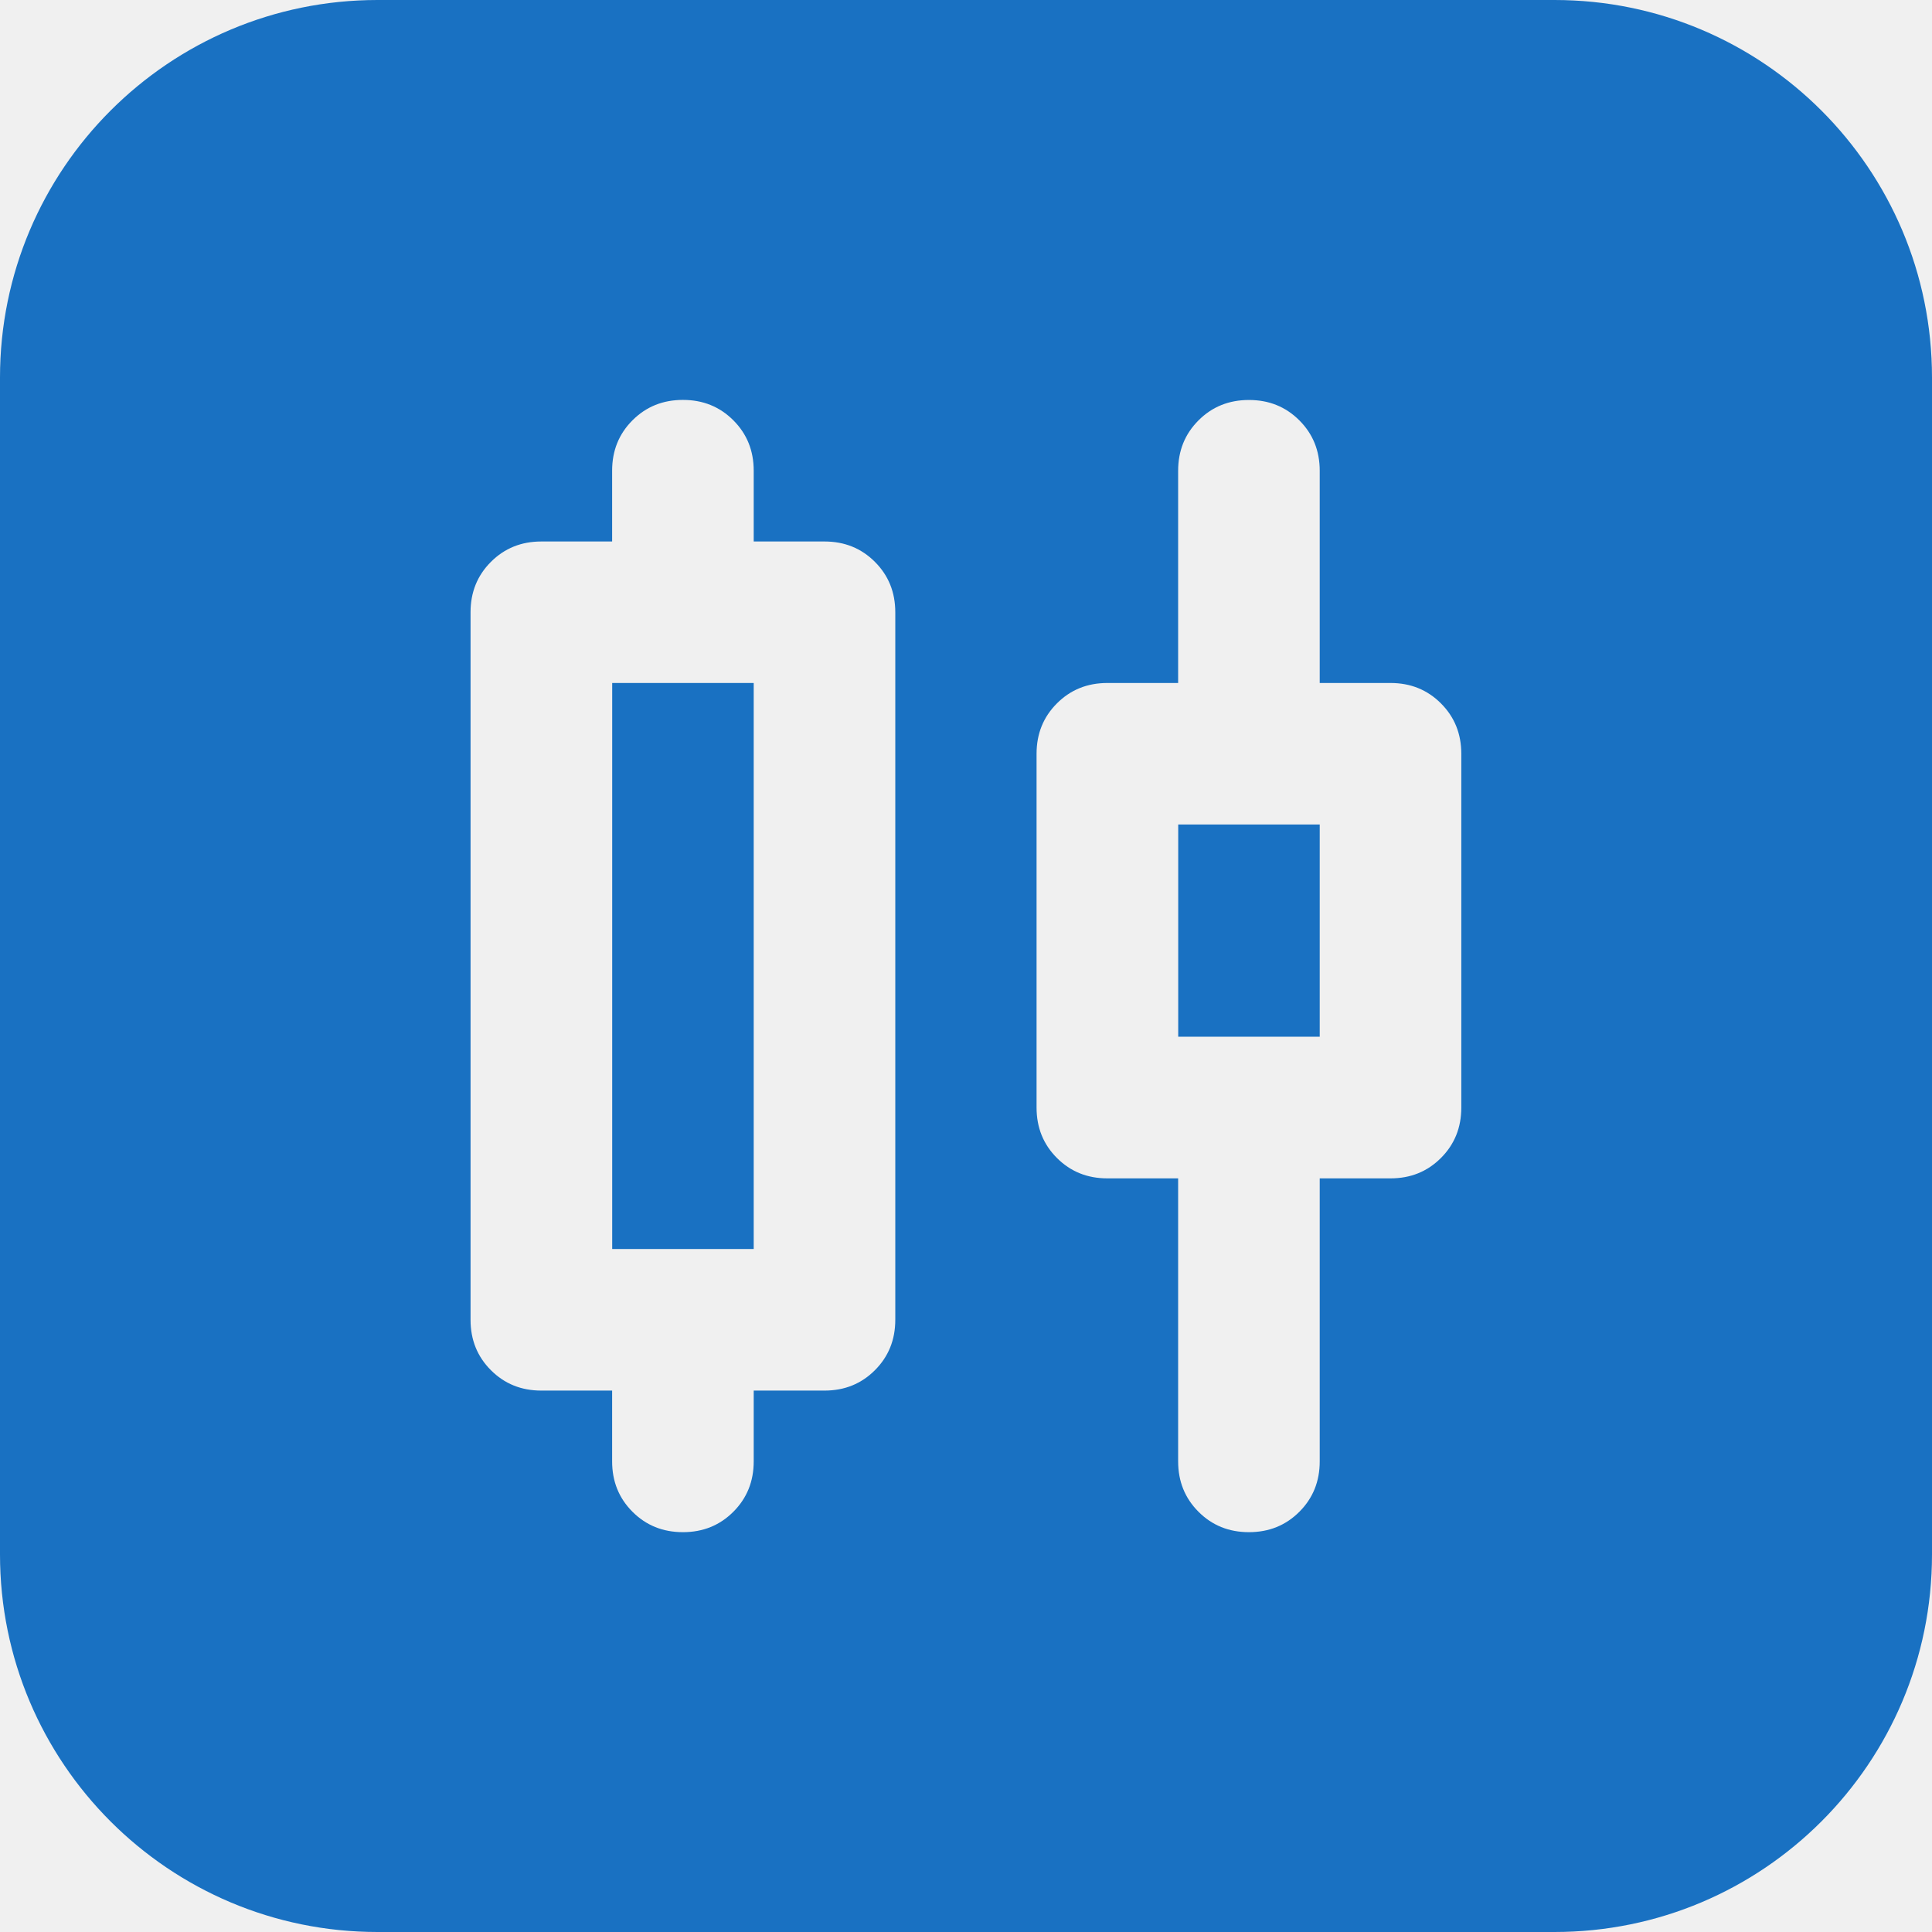
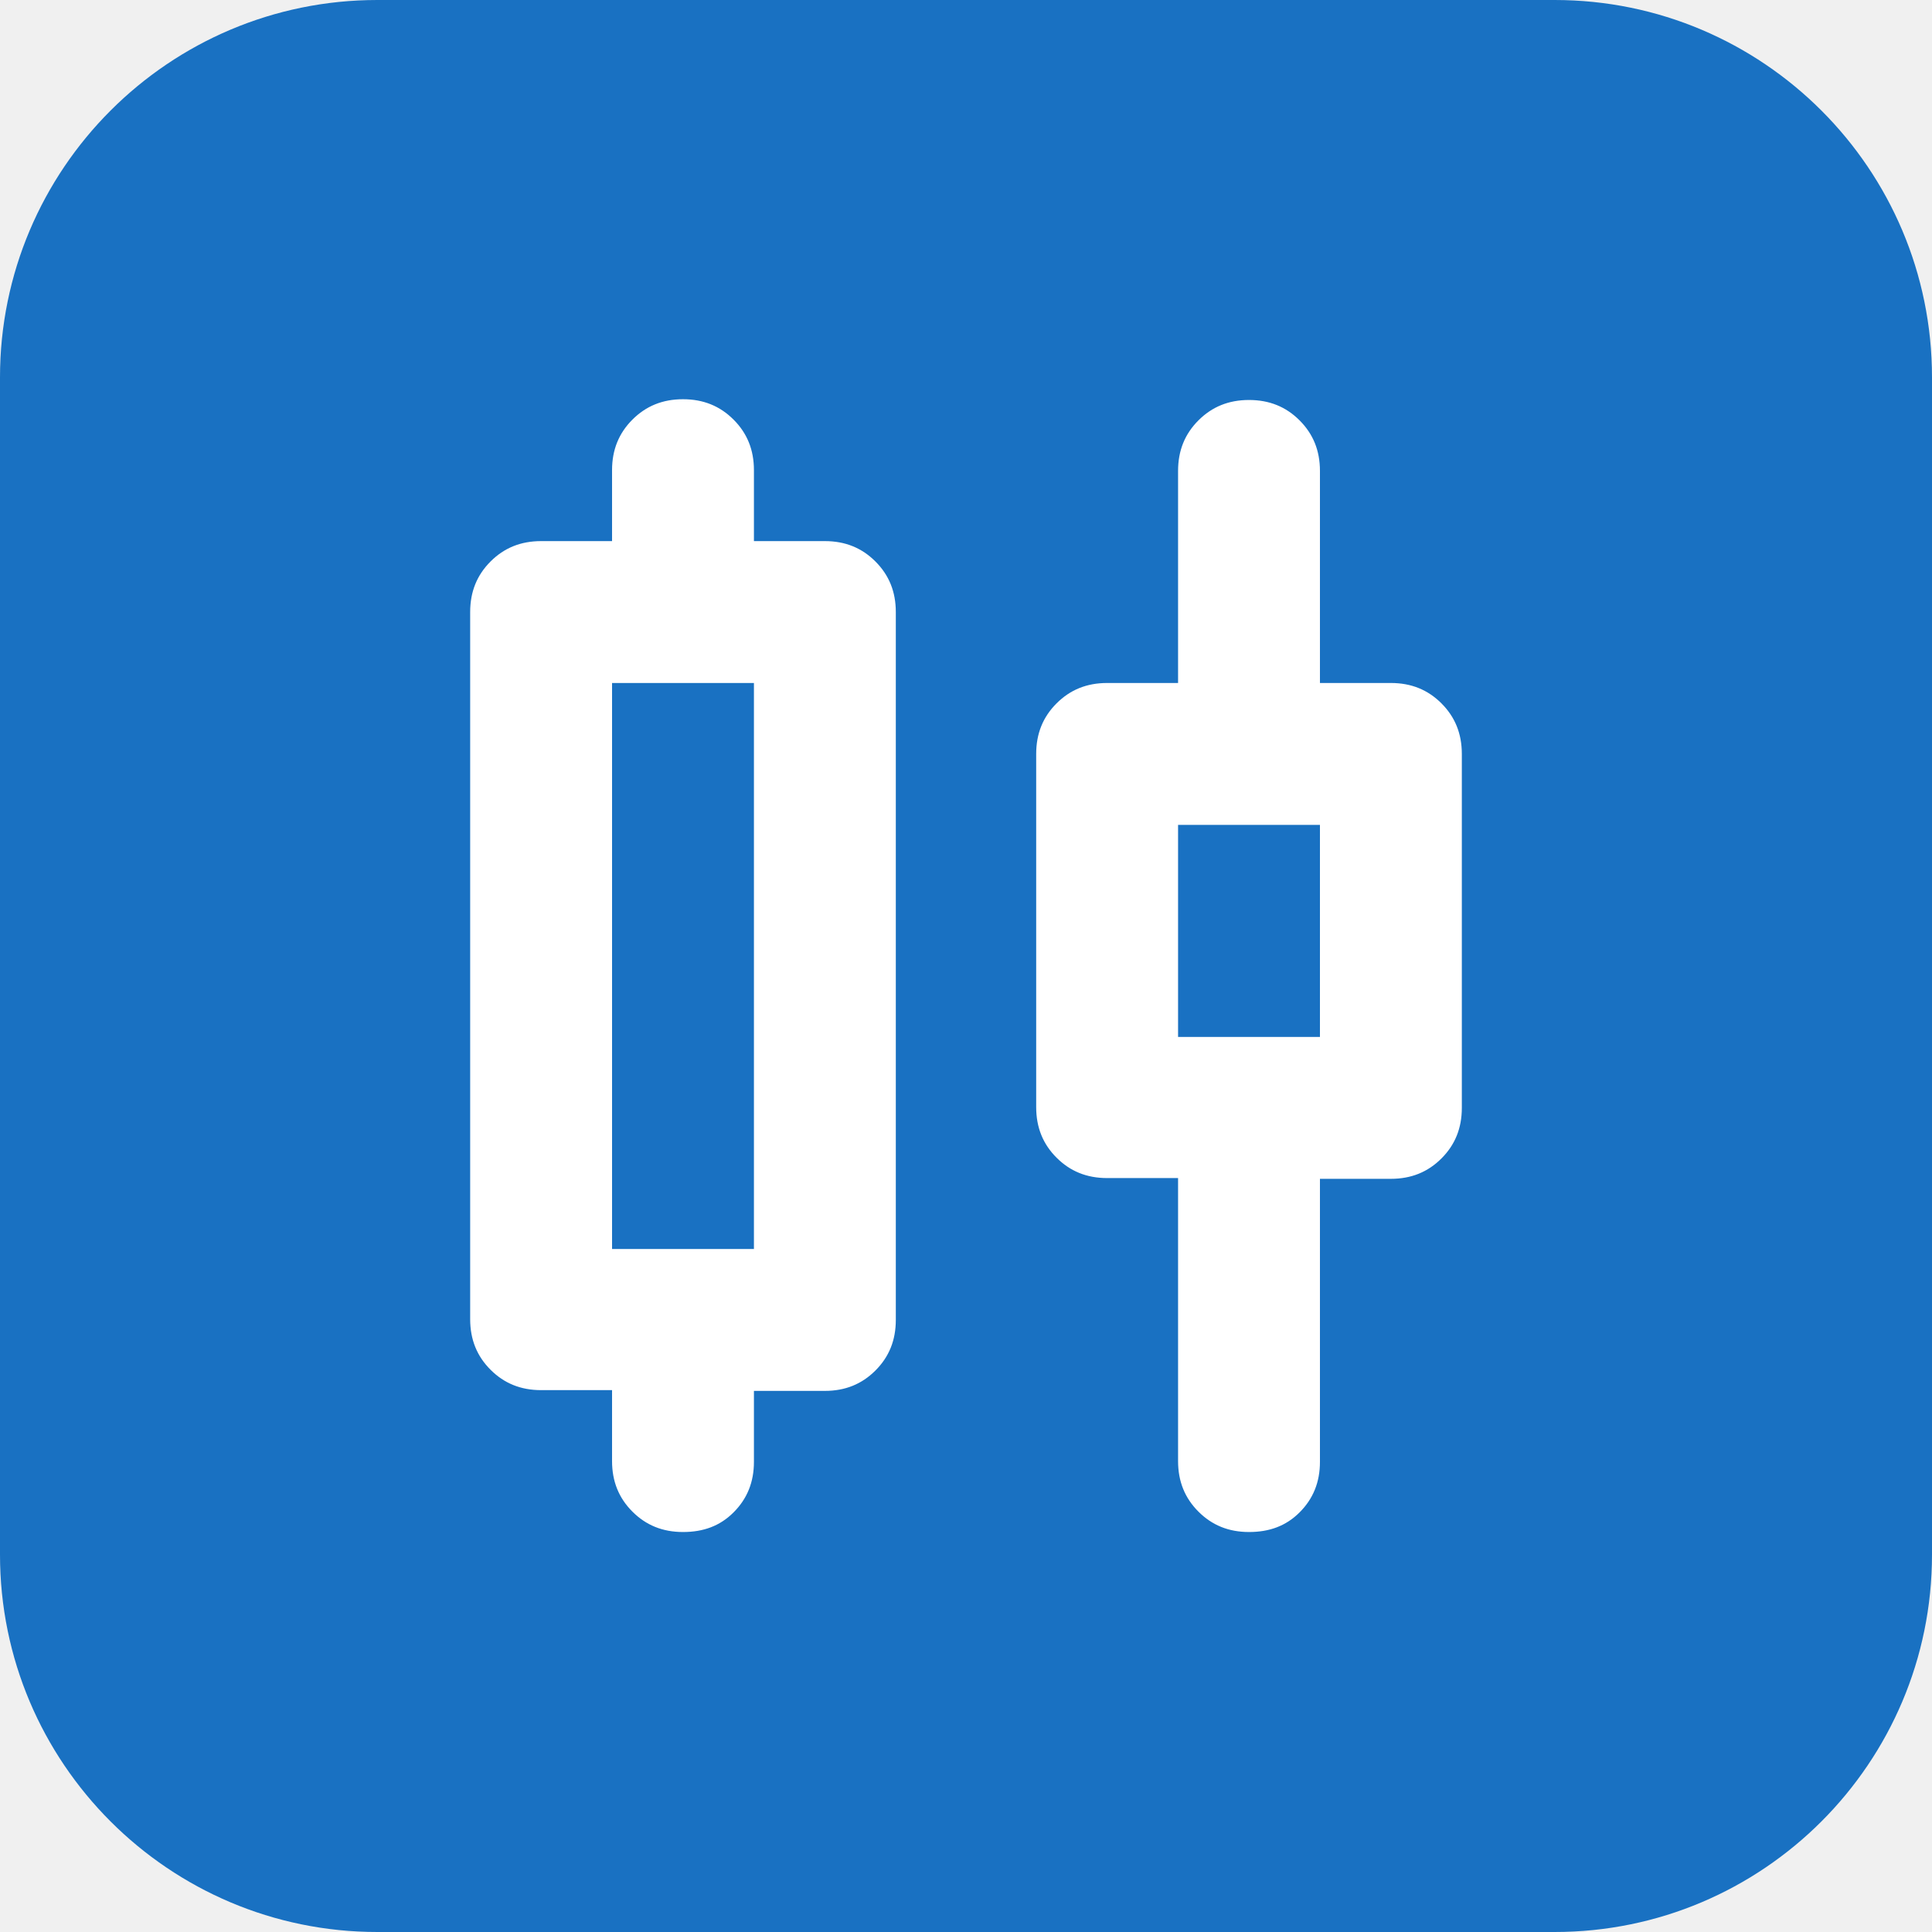
- <svg xmlns="http://www.w3.org/2000/svg" id="Layer_1" data-name="Layer 1" viewBox="0 0 256 256">
-   <defs>
-     <style>
-       .cls-1 {
-         fill: #1971c2;
-       }
-     </style>
-   </defs>
-   <rect class="cls-1" x="81.12" y="90.5" width="18.75" height="75" />
-   <rect class="cls-1" x="156.12" y="109.25" width="18.75" height="28.12" />
-   <path class="cls-1" d="m205.98,0H50.02C22.4,0,0,22.4,0,50.02v155.96c0,27.63,22.4,50.02,50.02,50.02h155.96c27.63,0,50.02-22.4,50.02-50.02V50.02c0-27.63-22.4-50.02-50.02-50.02Zm-87.35,174.88c0,2.66-.9,4.88-2.7,6.68s-4.02,2.7-6.68,2.7h-9.38v9.38c0,2.66-.9,4.88-2.7,6.68s-4.02,2.7-6.68,2.7-4.88-.9-6.68-2.7-2.7-4.02-2.7-6.68v-9.38h-9.38c-2.66,0-4.88-.9-6.68-2.7s-2.7-4.02-2.7-6.68v-93.75c0-2.66.9-4.88,2.7-6.68s4.02-2.7,6.68-2.7h9.38v-9.38c0-2.66.9-4.88,2.7-6.68s4.02-2.7,6.68-2.7,4.88.9,6.68,2.7,2.7,4.02,2.7,6.68v9.38h9.38c2.66,0,4.88.9,6.68,2.7s2.7,4.02,2.7,6.68v93.75Zm75-28.12c0,2.66-.9,4.88-2.7,6.68s-4.02,2.7-6.68,2.7h-9.38v37.5c0,2.66-.9,4.88-2.7,6.68s-4.02,2.7-6.68,2.7-4.88-.9-6.68-2.7-2.7-4.02-2.7-6.68v-37.5h-9.38c-2.66,0-4.88-.9-6.68-2.7s-2.7-4.02-2.7-6.68v-46.88c0-2.66.9-4.88,2.7-6.68s4.02-2.7,6.68-2.7h9.38v-28.12c0-2.66.9-4.88,2.7-6.68s4.02-2.7,6.68-2.7,4.88.9,6.68,2.7,2.7,4.02,2.7,6.68v28.12h9.38c2.66,0,4.88.9,6.68,2.7s2.7,4.02,2.7,6.68v46.88Z" />
+ <svg xmlns="http://www.w3.org/2000/svg" version="1.1" id="Layer_1" x="0px" y="0px" viewBox="0 0 256 256" style="enable-background:new 0 0 256 256;" xml:space="preserve">
+   <style type="text/css">
+ 	.st0{fill:#1971C2;}
+ 	.st1{fill:#FFFFFF;}
+ </style>
+   <path class="st0" d="M206,256H50c-27.6,0-50-22.4-50-50V50C0,22.4,22.4,0,50,0h156c27.6,0,50,22.4,50,50v156  C256,233.6,233.6,256,206,256z" />
+   <path class="st1" d="M90.5,203c-2.7,0-4.9-0.9-6.7-2.7s-2.7-4-2.7-6.7v-9.4h-9.4c-2.7,0-4.9-0.9-6.7-2.7s-2.7-4-2.7-6.7V81.1  c0-2.7,0.9-4.9,2.7-6.7s4-2.7,6.7-2.7h9.4v-9.4c0-2.7,0.9-4.9,2.7-6.7s4-2.7,6.7-2.7s4.9,0.9,6.7,2.7s2.7,4,2.7,6.7v9.4h9.4  c2.7,0,4.9,0.9,6.7,2.7s2.7,4,2.7,6.7v93.8c0,2.7-0.9,4.9-2.7,6.7s-4,2.7-6.7,2.7h-9.4v9.4c0,2.7-0.9,4.9-2.7,6.7S93.2,203,90.5,203  z M81.1,165.5h18.8v-75H81.1V165.5z M165.5,203c-2.7,0-4.9-0.9-6.7-2.7s-2.7-4-2.7-6.7v-37.5h-9.4c-2.7,0-4.9-0.9-6.7-2.7  s-2.7-4-2.7-6.7V99.9c0-2.7,0.9-4.9,2.7-6.7s4-2.7,6.7-2.7h9.4V62.4c0-2.7,0.9-4.9,2.7-6.7s4-2.7,6.7-2.7s4.9,0.9,6.7,2.7  s2.7,4,2.7,6.7v28.1h9.4c2.7,0,4.9,0.9,6.7,2.7s2.7,4,2.7,6.7v46.9c0,2.7-0.9,4.9-2.7,6.7s-4,2.7-6.7,2.7h-9.4v37.5  c0,2.7-0.9,4.9-2.7,6.7S168.2,203,165.5,203z M156.1,137.4h18.8v-28.1h-18.8V137.4z" />
</svg>
